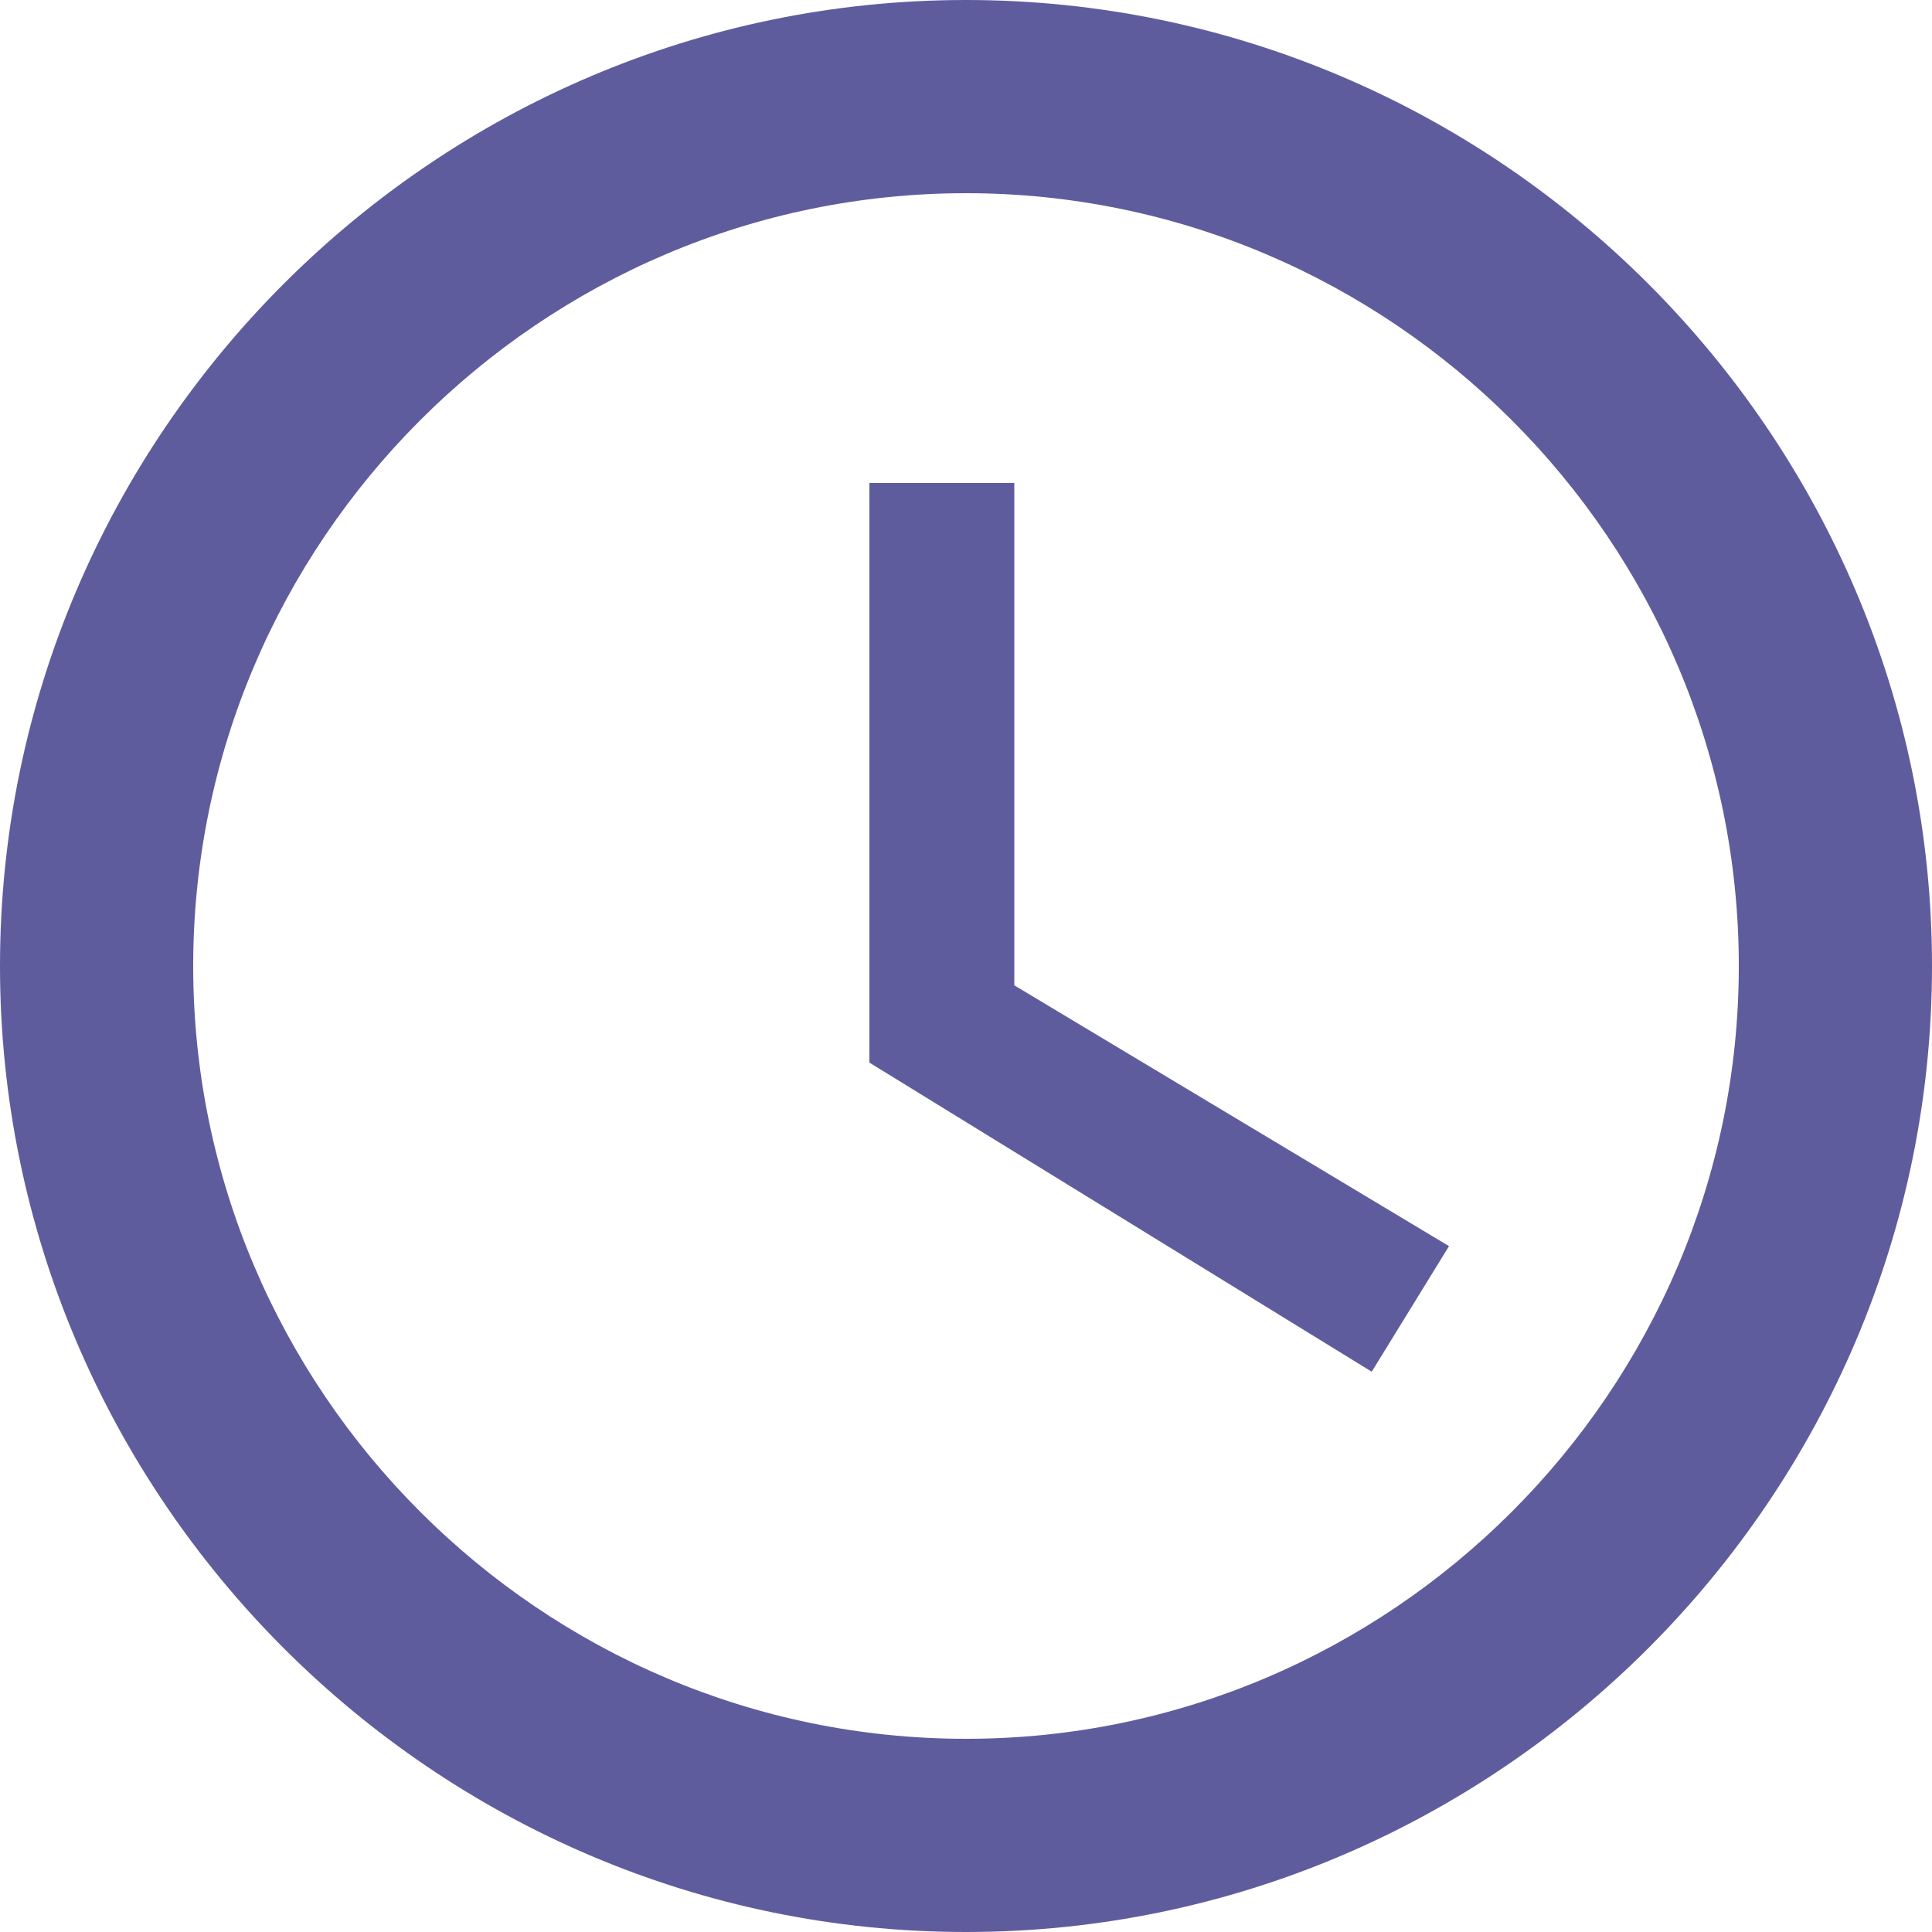
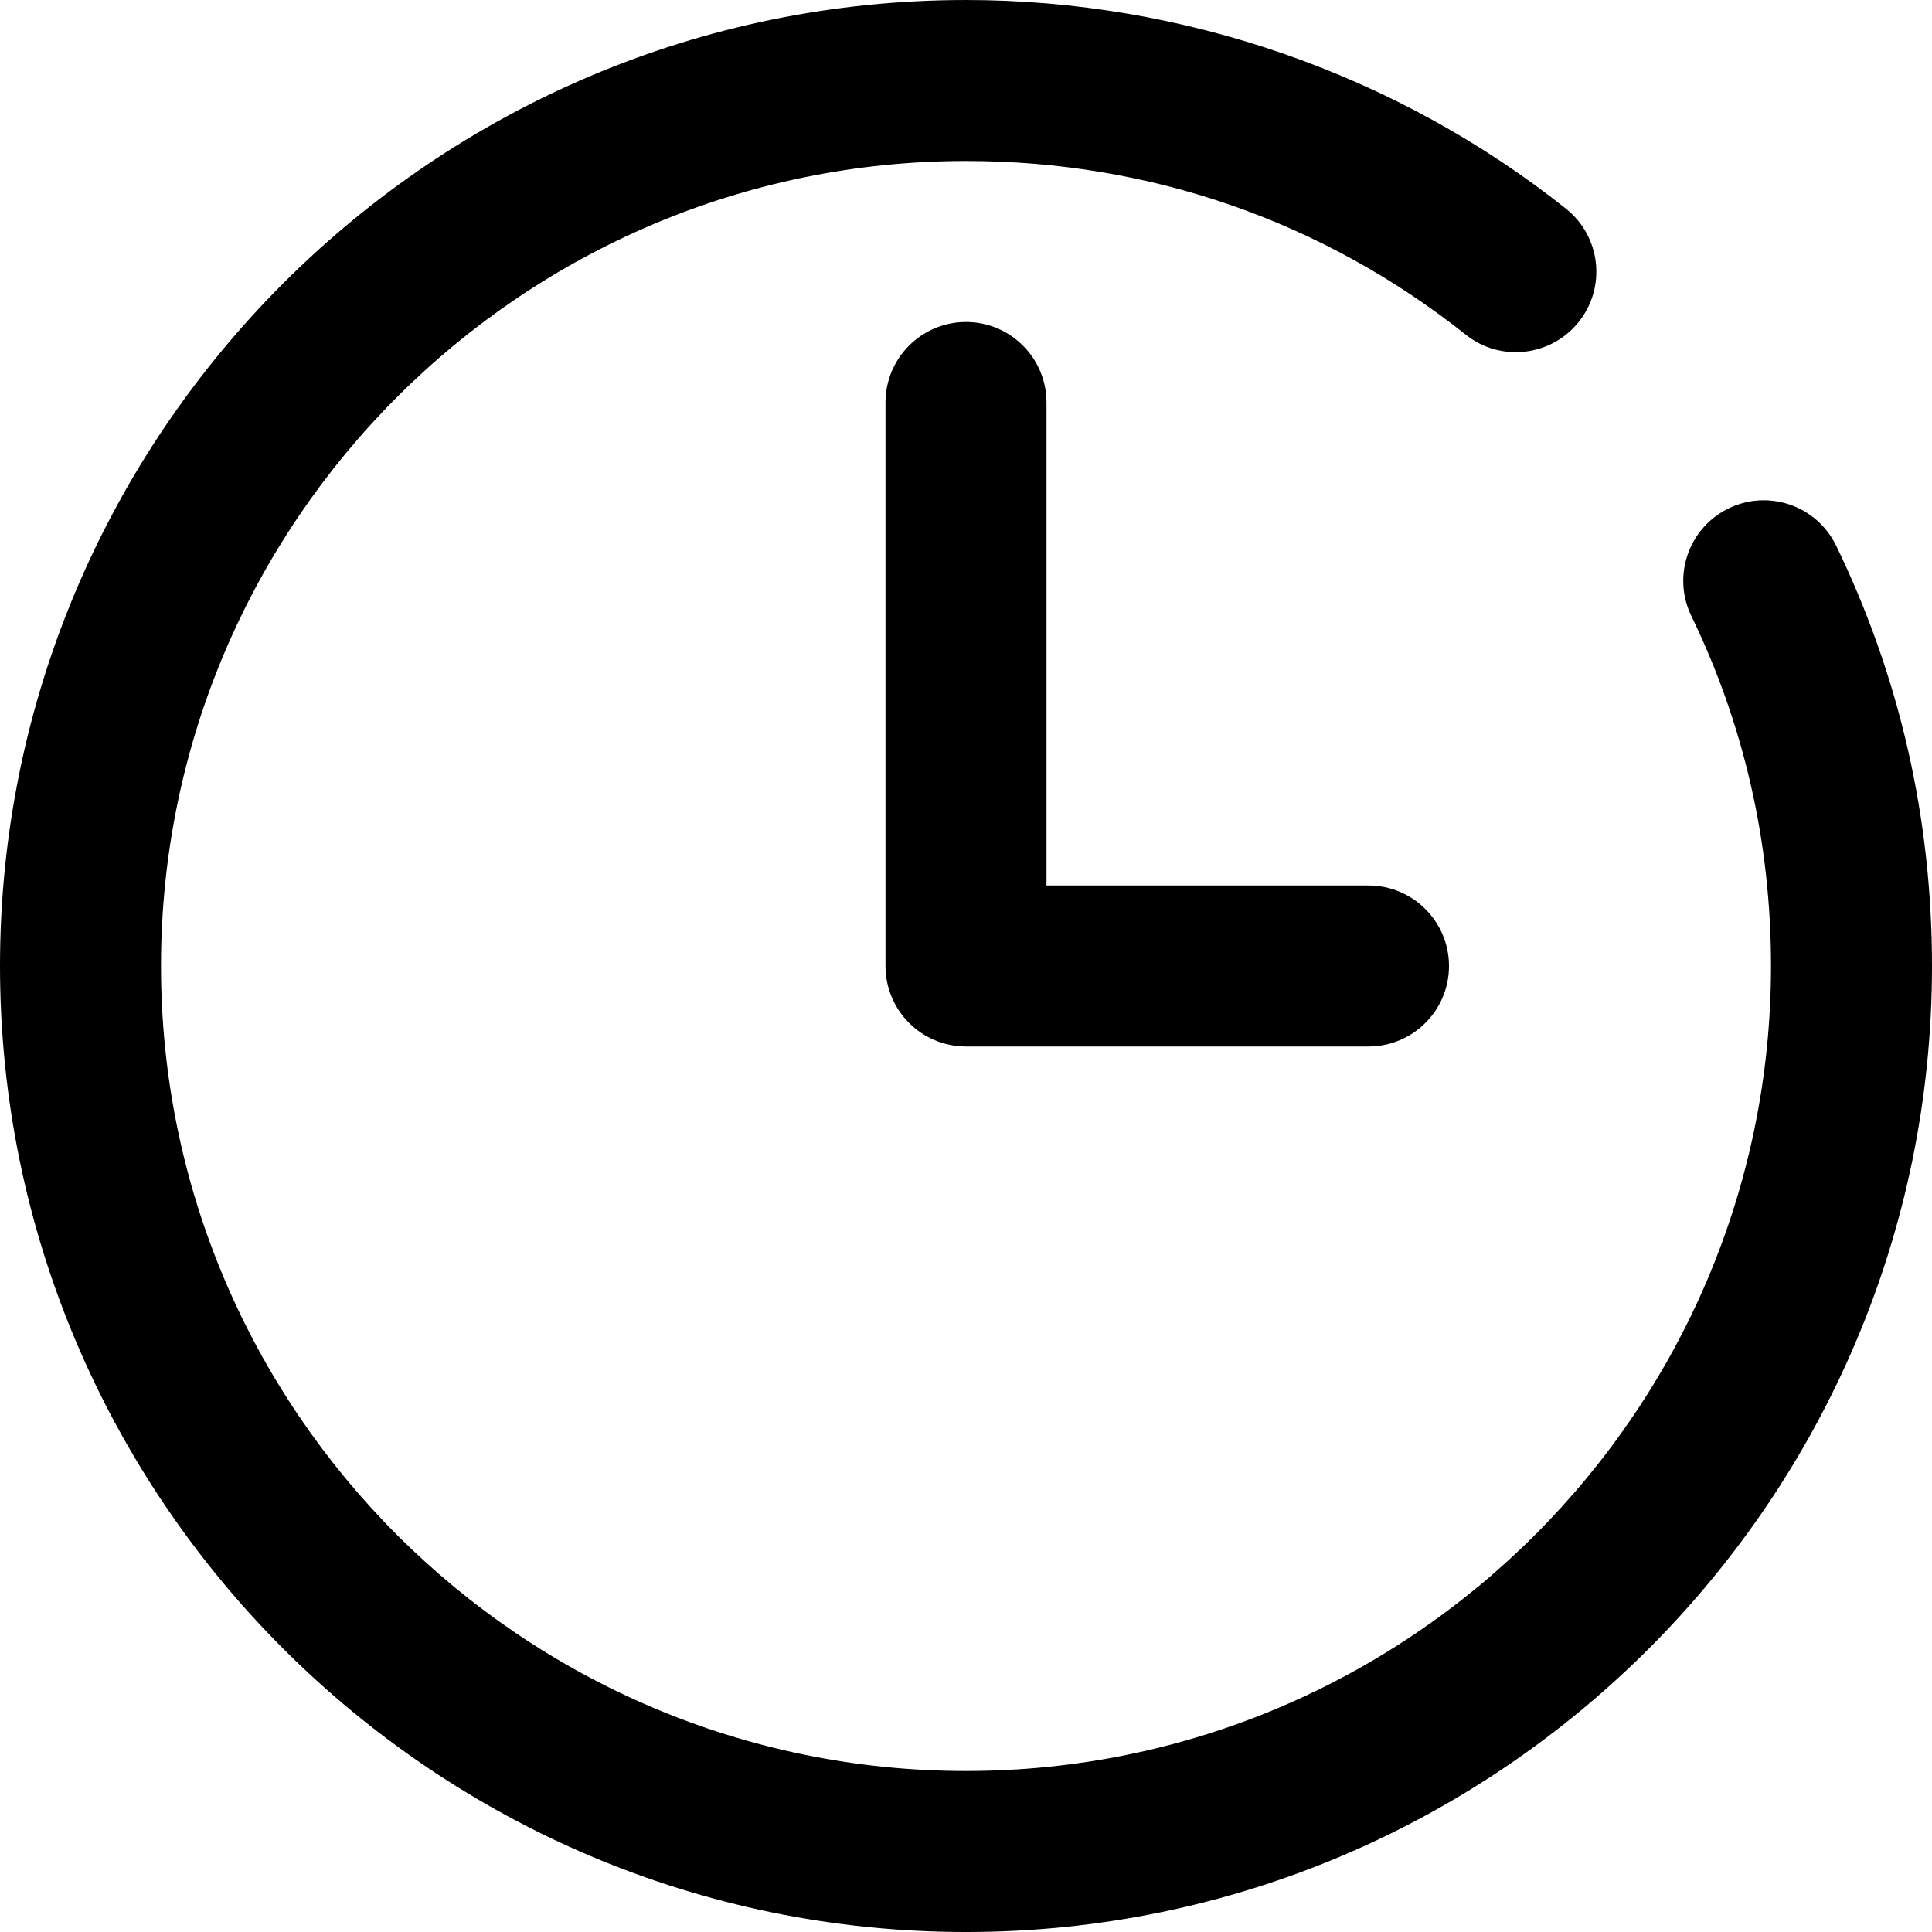
- <svg xmlns="http://www.w3.org/2000/svg" width="20px" height="20px" viewBox="0 0 20 20" version="1.1">
-   <g id="Symbols" stroke="none" stroke-width="1" fill="none" fill-rule="evenodd">
-     <g id="clock_ico" fill="#5F5C9E" fill-rule="nonzero">
-       <path d="M10,0 C15.5,0 20,4.5 20,10 C20,15.5 15.5,20 10,20 C4.5,20 0,15.5 0,10 C0,4.5 4.5,0 10,0 Z M10,18 C14.4,18 18,14.4 18,10 C18,5.6 14.4,2 10,2 C5.6,2 2,5.6 2,10 C2,14.4 5.6,18 10,18 Z M10.5,5 L10.5,10.2 L15,12.9 L14.2,14.2 L9,11 L9,5 L10.5,5 Z" />
-     </g>
-   </g>
+ <svg xmlns="http://www.w3.org/2000/svg" height="384pt" viewBox="0 0 384 384" width="384pt">
+   <path d="m343.594 101.039c-7.953 3.848-11.281 13.418-7.434 21.367 10.512 21.715 15.84 45.121 15.84 69.594 0 88.223-71.777 160-160 160s-160-71.777-160-160 71.777-160 160-160c36.559 0 70.902 11.938 99.328 34.52 6.895 5.504 16.977 4.352 22.48-2.566 5.504-6.914 4.352-16.984-2.57-22.48-33.652-26.746-76-41.473-119.238-41.473-105.863 0-192 86.137-192 192s86.137 192 192 192 192-86.137 192-192c0-29.336-6.406-57.449-19.039-83.527-3.84-7.969-13.441-11.289-21.367-7.434zm0 0" />
+   <path d="m192 64c-8.832 0-16 7.168-16 16v112c0 8.832 7.168 16 16 16h80c8.832 0 16-7.168 16-16s-7.168-16-16-16h-64v-96c0-8.832-7.168-16-16-16zm0 0" />
</svg>
